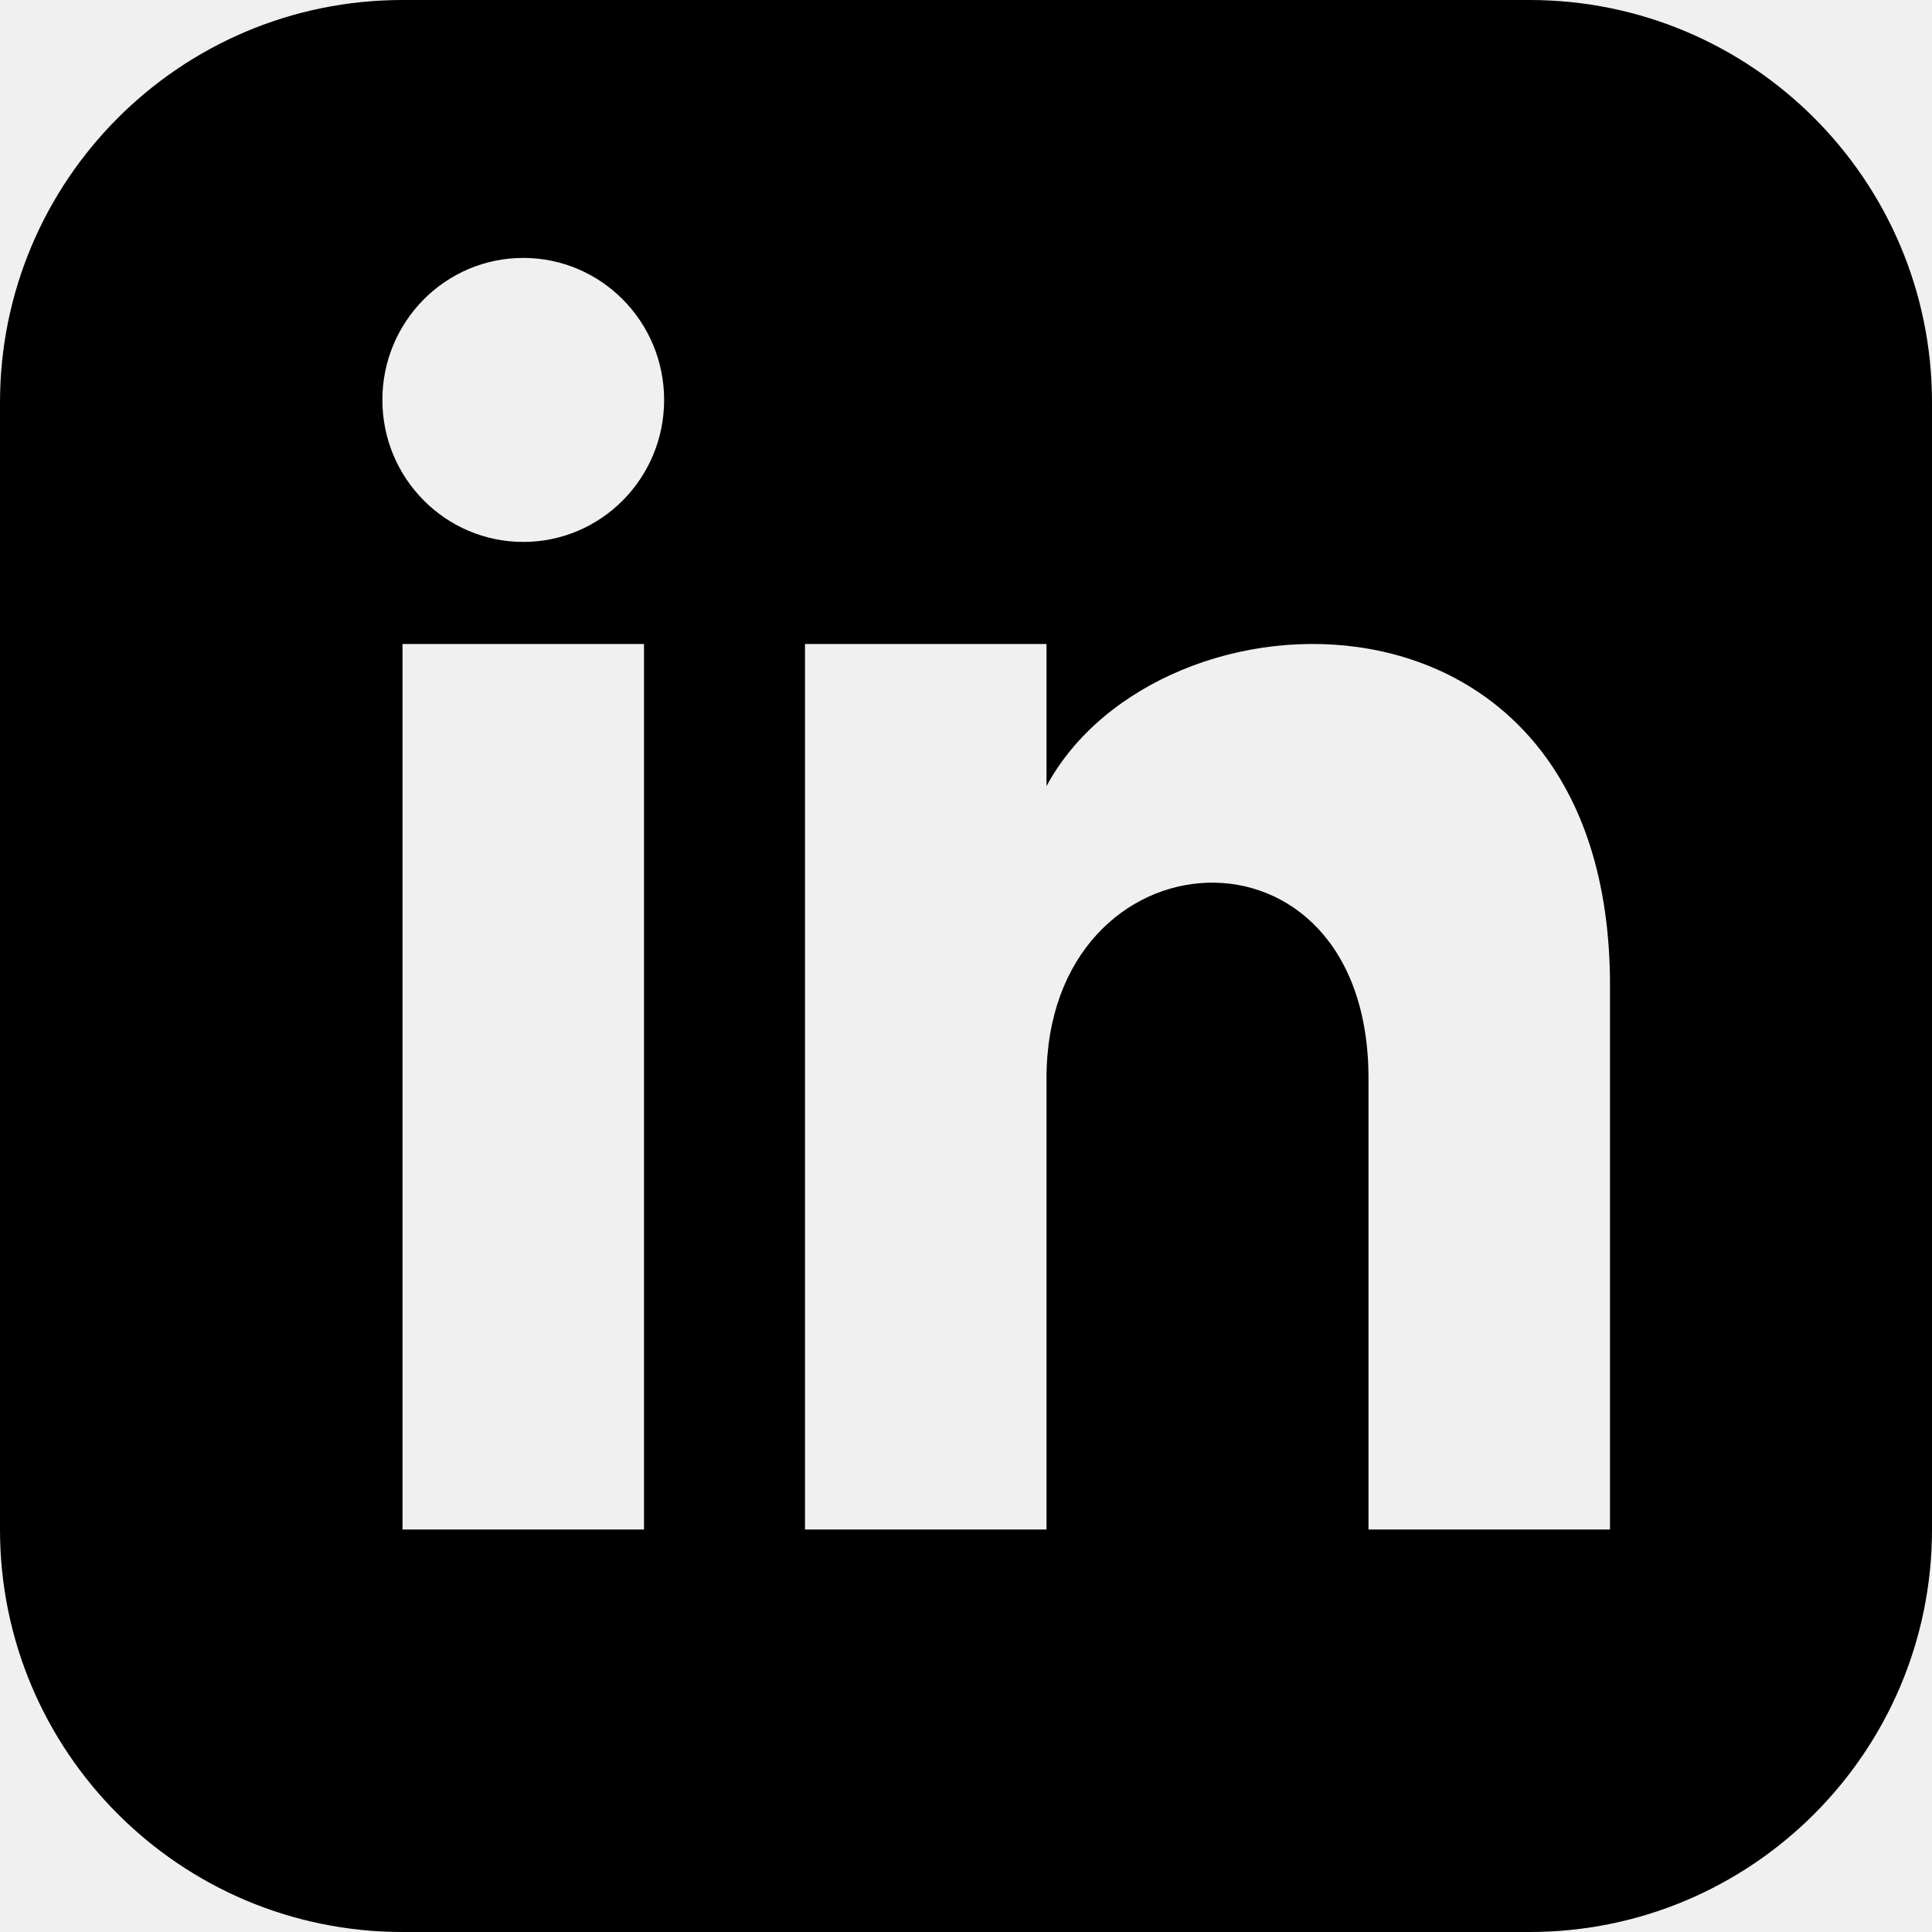
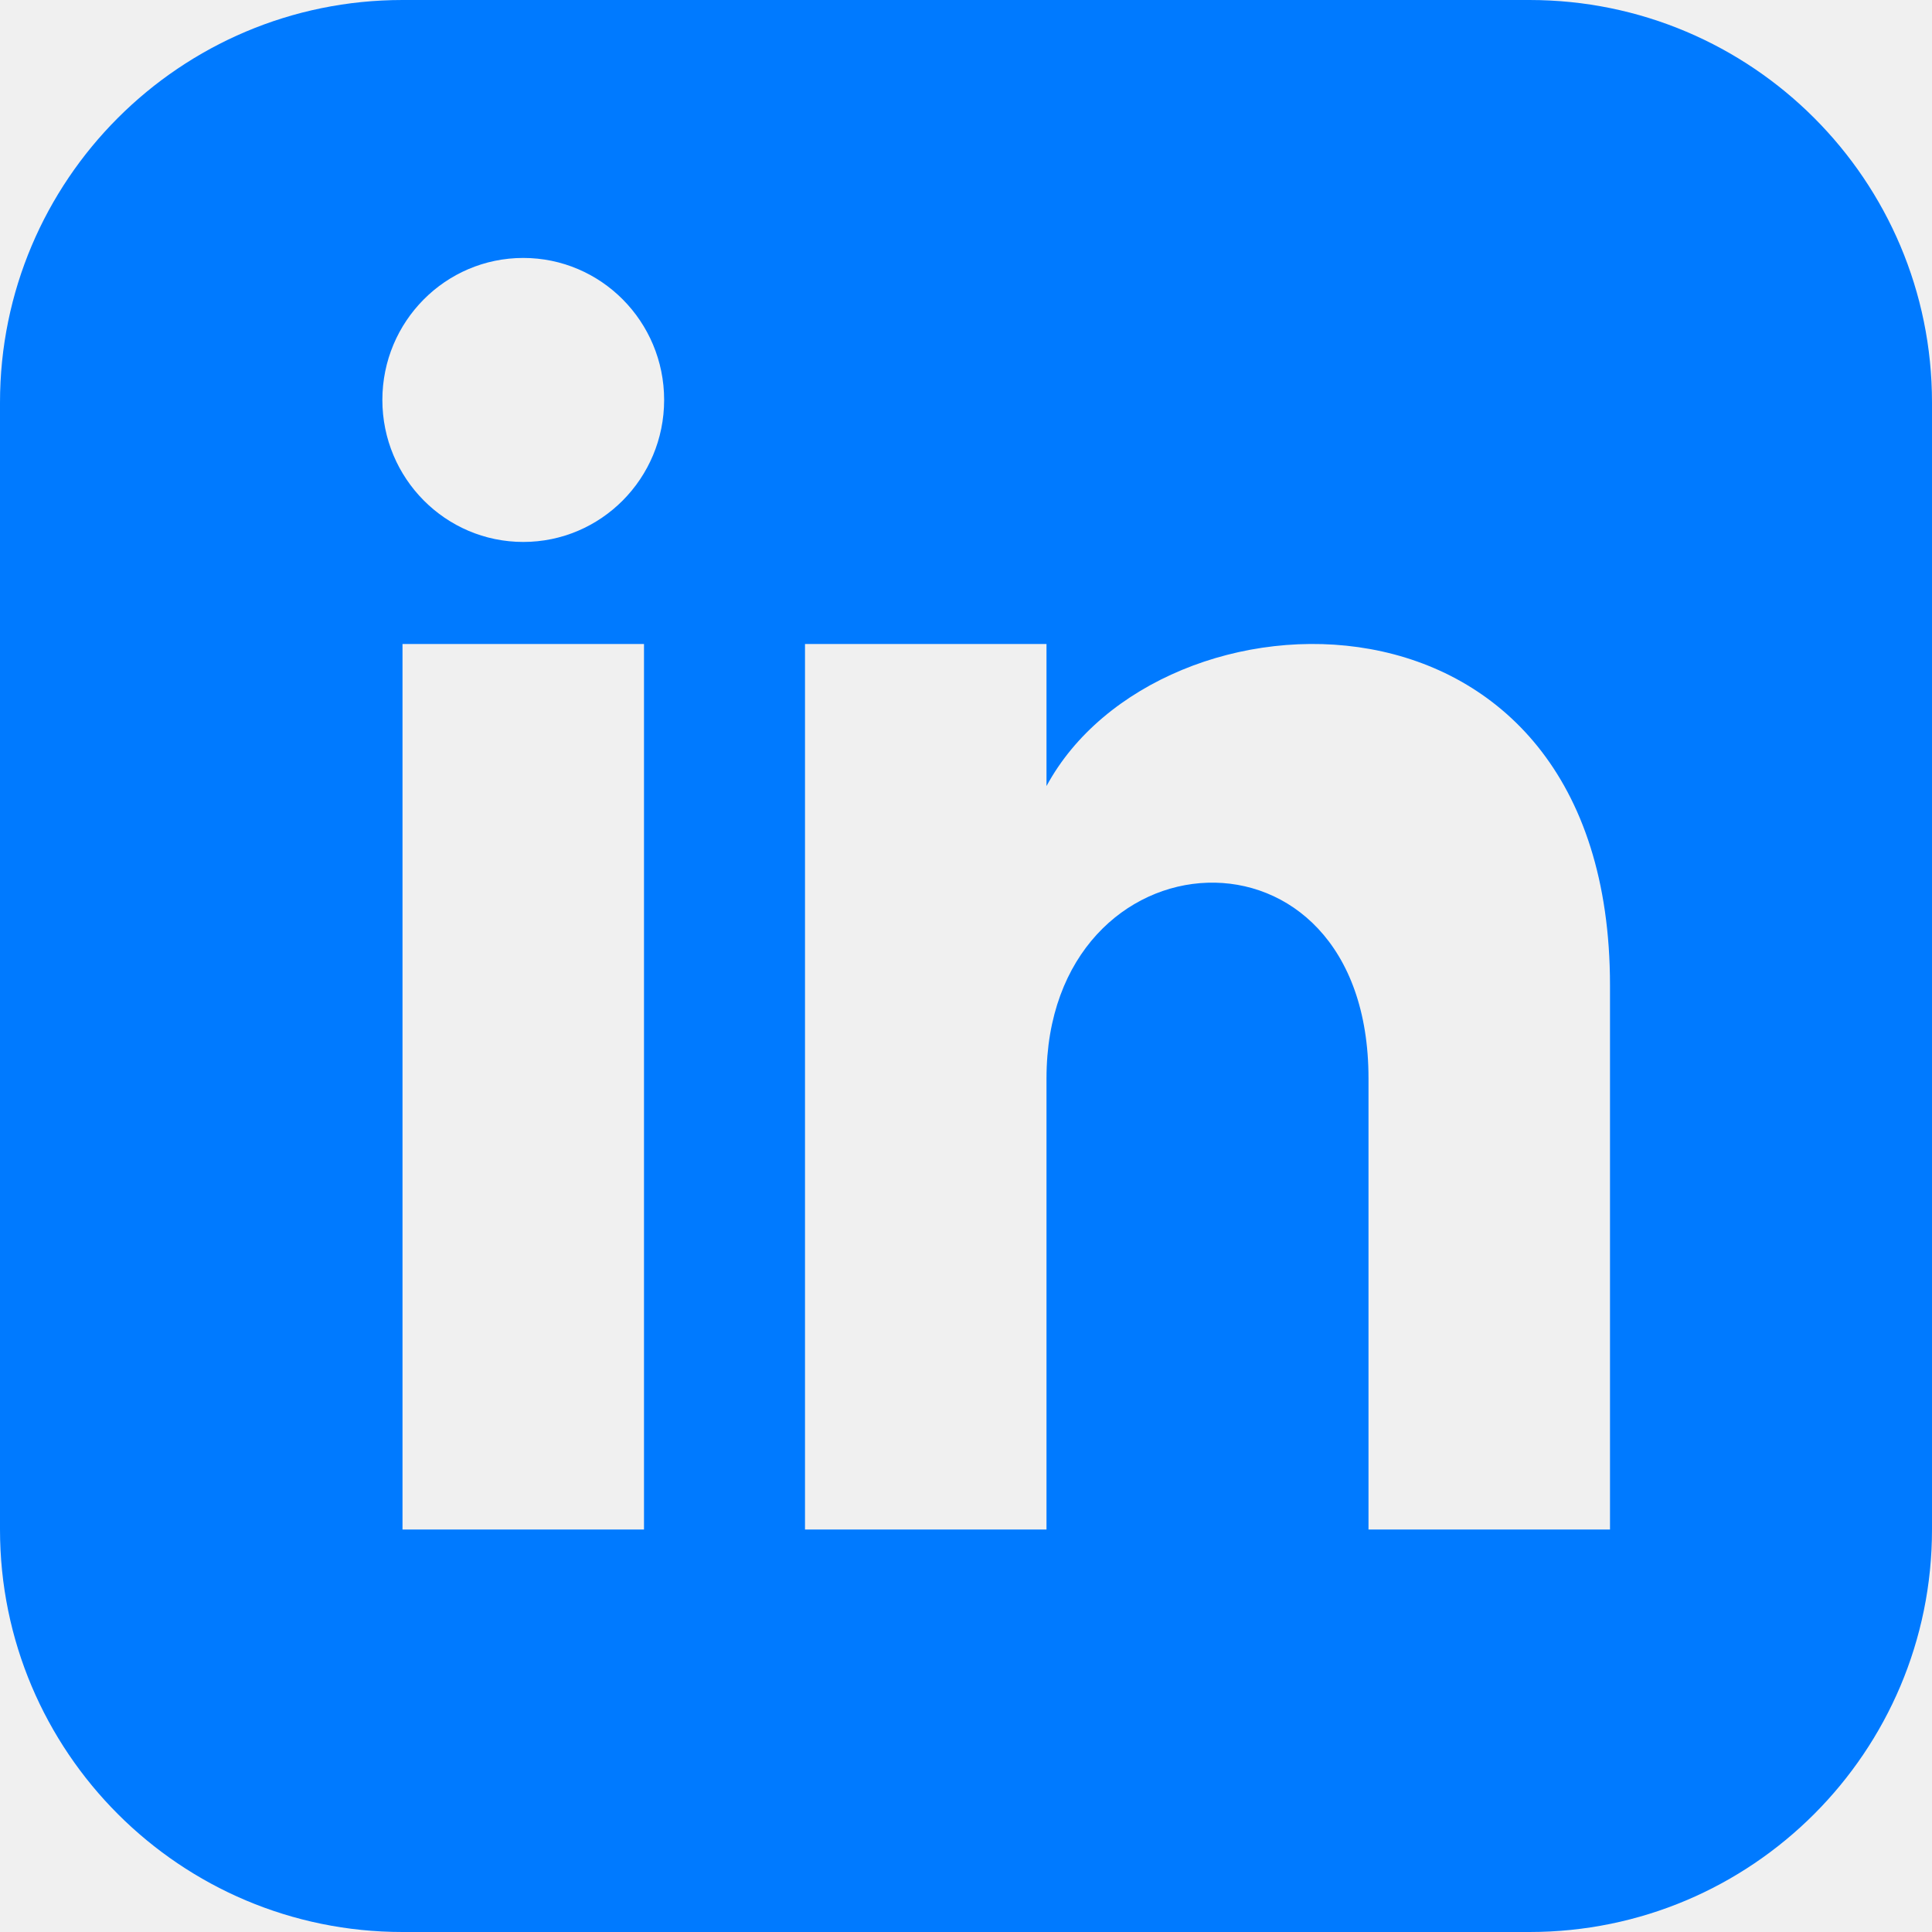
- <svg xmlns="http://www.w3.org/2000/svg" width="24" height="24" viewBox="0 0 24 24">
-   <path d="M19 0h-14c-2.761 0-5 2.239-5 5v14c0 2.761 2.239 5 5 5h14c2.762 0 5-2.239 5-5v-14c0-2.761-2.238-5-5-5zm-11 19h-3v-11h3v11zm-1.5-12.268c-.966 0-1.75-.79-1.75-1.764s.784-1.764 1.75-1.764 1.75.79 1.75 1.764-.783 1.764-1.75 1.764zm13.5 12.268h-3v-5.604c0-3.368-4-3.113-4 0v5.604h-3v-11h3v1.765c1.396-2.586 7-2.777 7 2.476v6.759z" />
+ <svg xmlns="http://www.w3.org/2000/svg" width="45" height="45" viewBox="0 0 45 45" fill="none">
+   <g clip-path="url(#clip0_41_203)">
+     <path d="M35.625 0H9.375C4.198 0 0 4.198 0 9.375V35.625C0 40.802 4.198 45 9.375 45H35.625C40.804 45 45 40.802 45 35.625V9.375C45 4.198 40.804 0 35.625 0ZM15 35.625H9.375V15H15V35.625ZM12.188 12.623C10.376 12.623 8.906 11.141 8.906 9.315C8.906 7.489 10.376 6.008 12.188 6.008C13.999 6.008 15.469 7.489 15.469 9.315C15.469 11.141 14.001 12.623 12.188 12.623ZM37.5 35.625H31.875V25.117C31.875 18.802 24.375 19.281 24.375 25.117V35.625H18.75V15H24.375V18.309C26.992 13.461 37.5 13.102 37.5 22.952V35.625Z" fill="#007AFF" />
+   </g>
+   <defs>
+     <clipPath id="clip0_41_203">
+       <rect width="45" height="45" fill="white" />
+     </clipPath>
+   </defs>
</svg>
